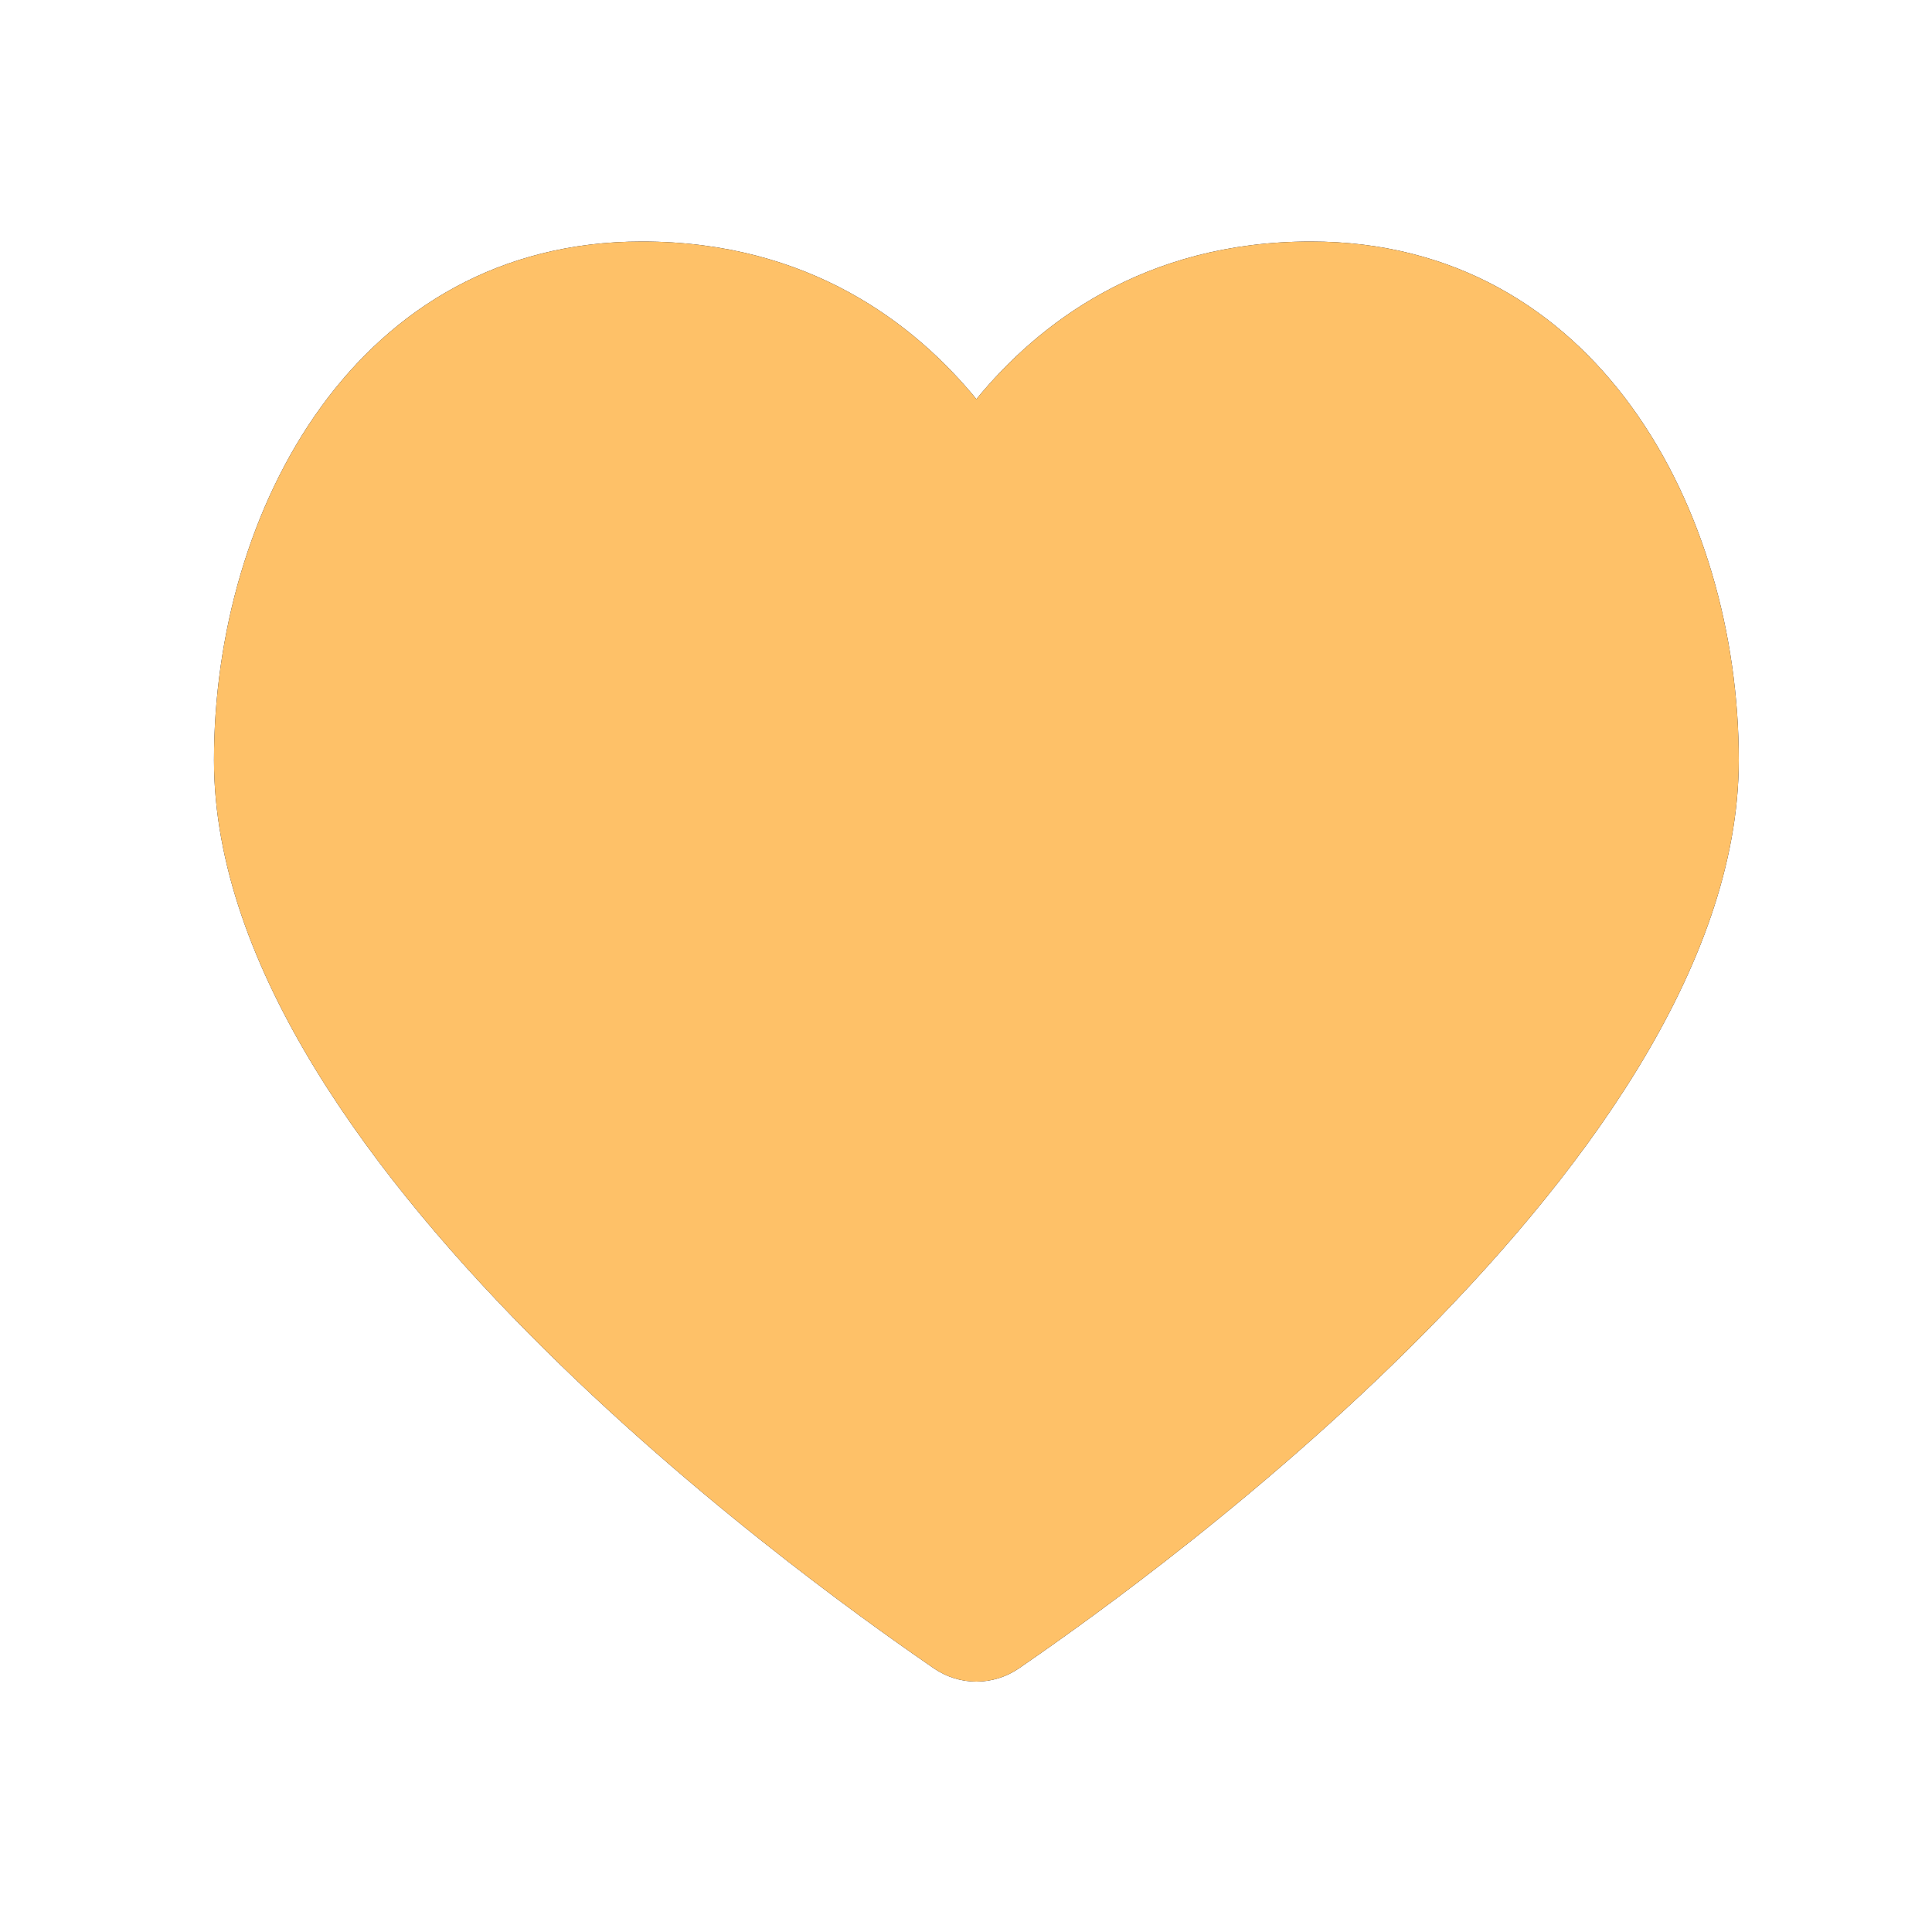
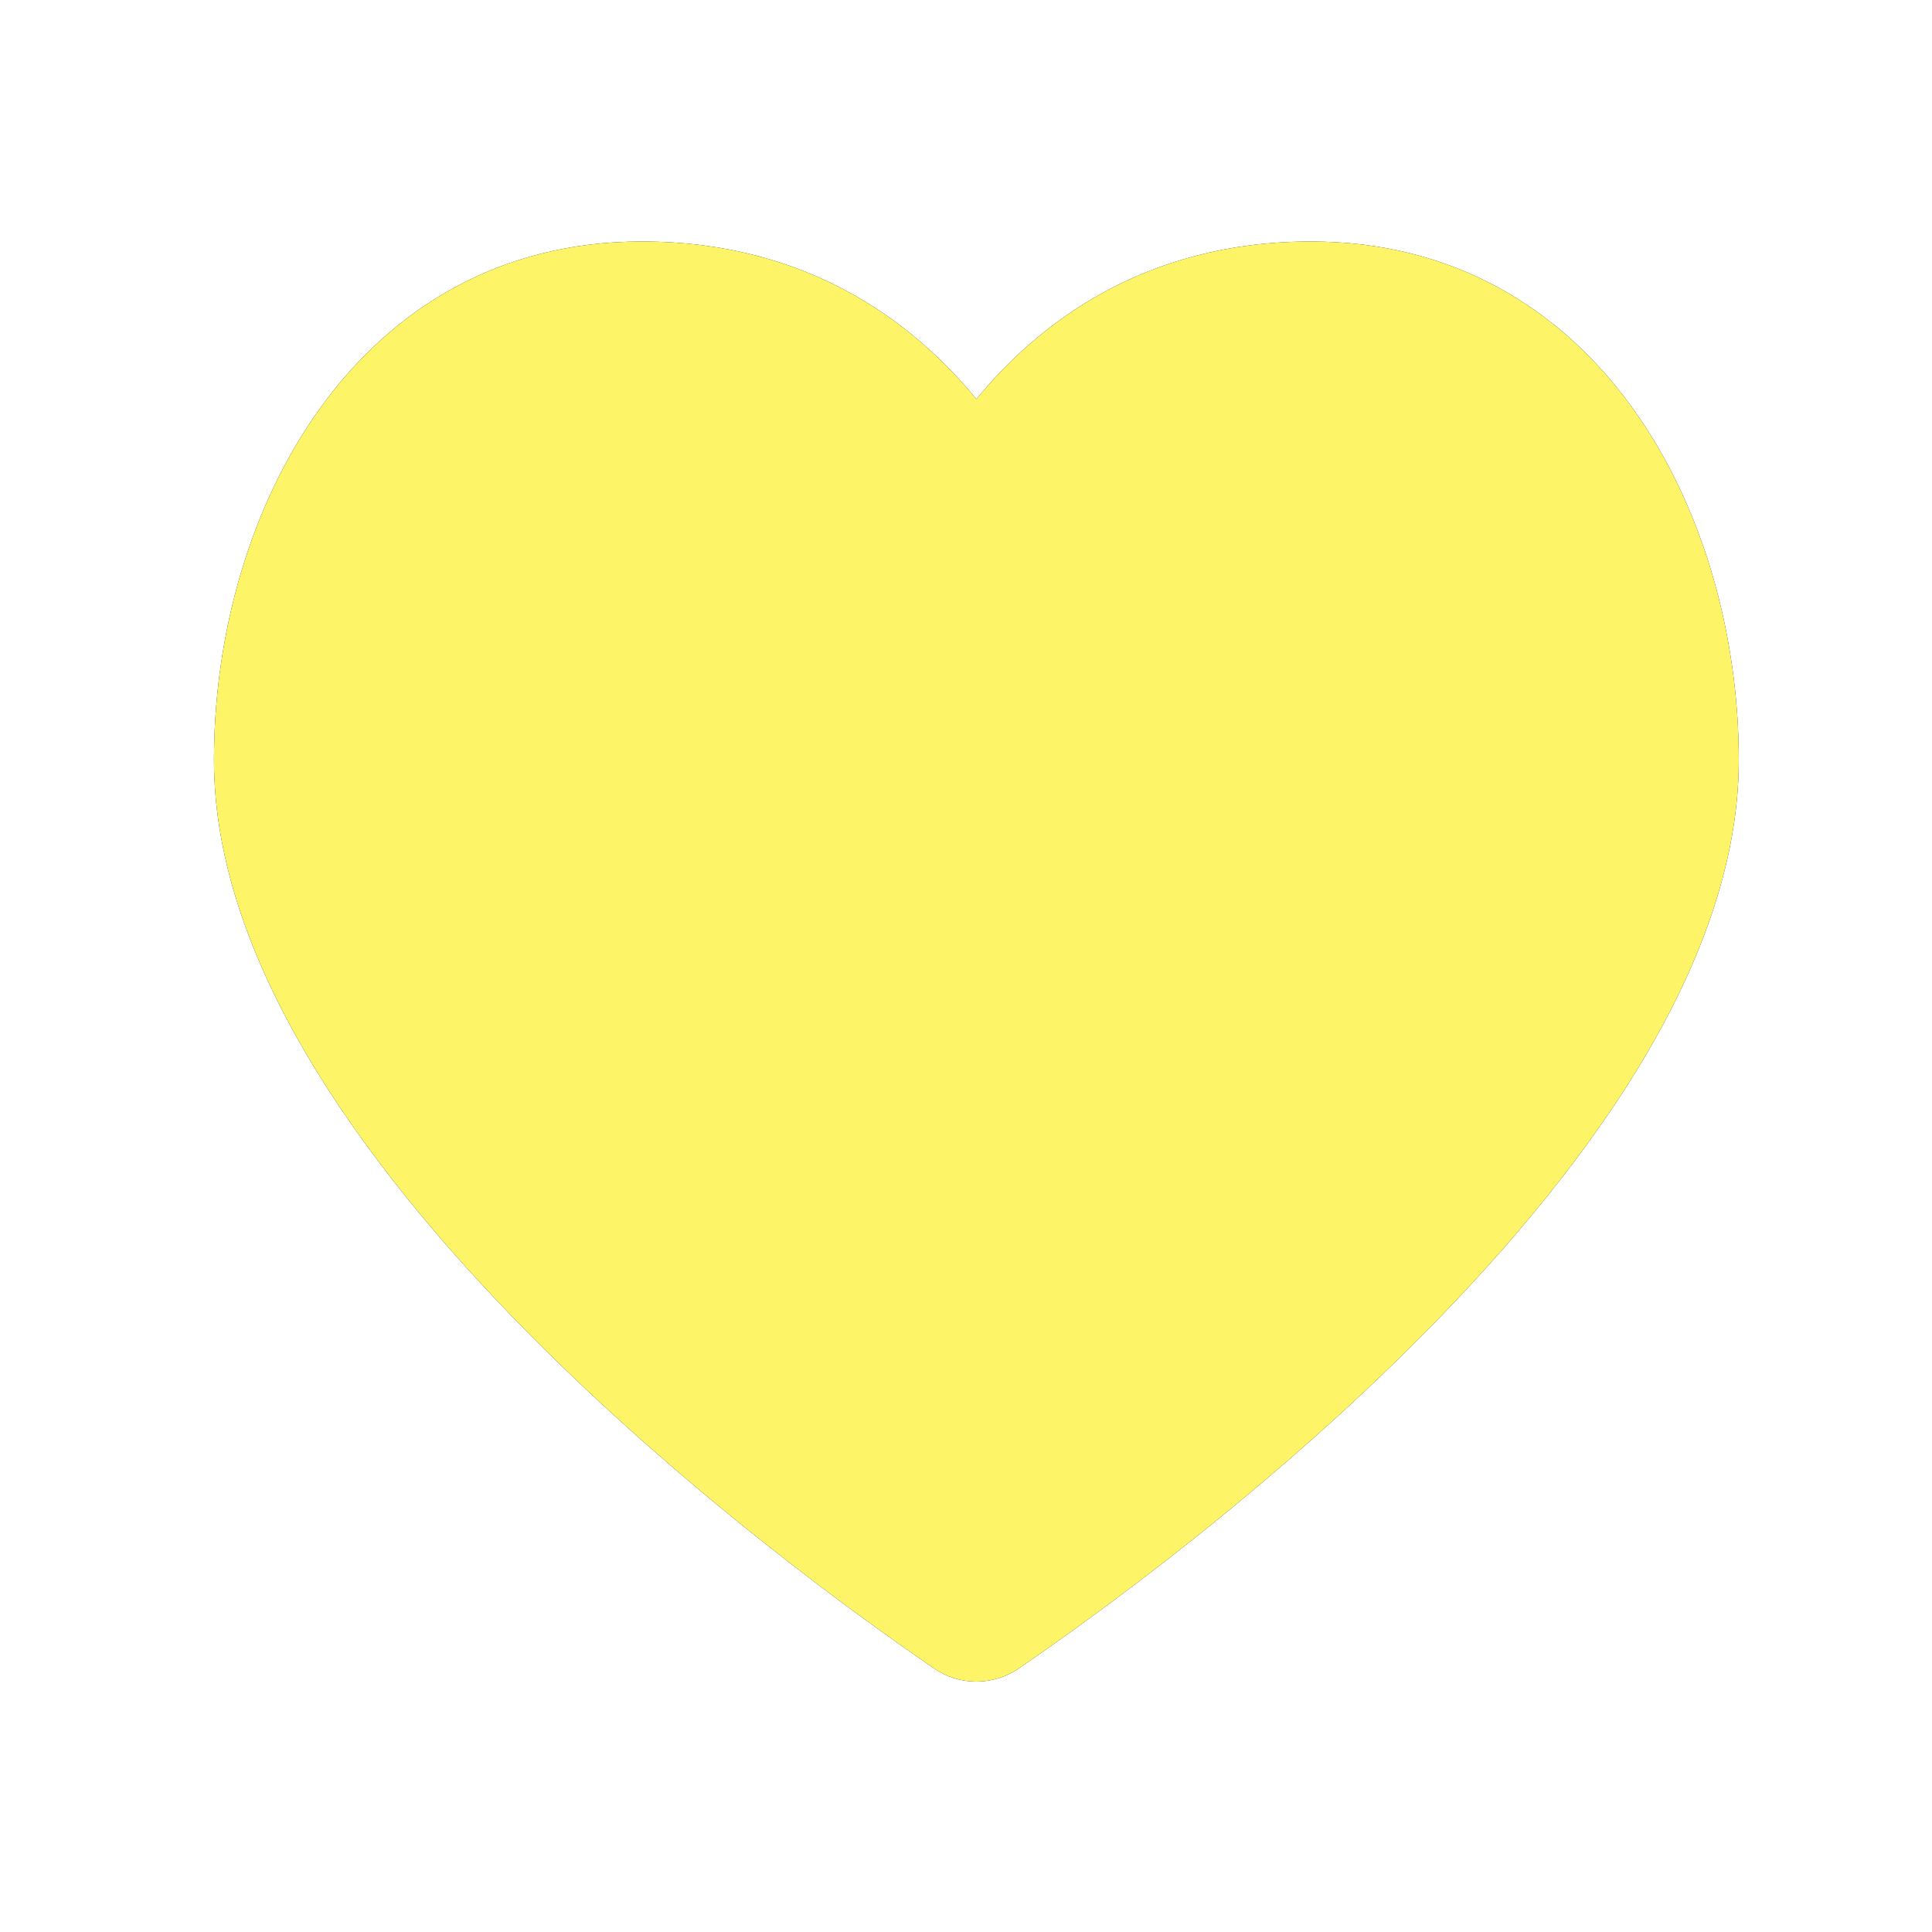
<svg xmlns="http://www.w3.org/2000/svg" width="40px" height="40px" viewBox="0 0 40 40" version="1.1">
  <defs />
  <g id="Page-1" stroke="none" stroke-width="1" fill="none" fill-rule="evenodd">
-     <g id="Artboard" transform="translate(-80, -79)">
-       <g id="hp_1" transform="translate(84, 84)">
+     <g id="Artboard" transform="translate(-240, -79)">
+       <g id="hp_1-copy" transform="translate(244, 84)">
        <path d="M16.215,3.263 C14.945,1.713 12.758,2.27676642e-13 9.29,2.27676642e-13 C3.388,2.27373675e-13 0.43,5.554 0.43,10.74 C0.43,19.314 13.702,28.41 15.331,29.539 C15.597,29.723 15.906,29.816 16.215,29.816 C16.524,29.816 16.833,29.723 17.1,29.539 C18.728,28.41 32,19.314 32,10.74 C32,5.554 29.042,2.27373675e-13 23.139,2.27373675e-13 C19.673,2.27373675e-13 17.485,1.713 16.215,3.263 Z" id="Path" fill="#050F2C" />
-         <path d="M16.215,3.263 C14.945,1.713 12.758,2.27676642e-13 9.29,2.27676642e-13 C3.388,2.27373675e-13 0.43,5.554 0.43,10.74 C0.43,19.314 13.702,28.41 15.331,29.539 C15.597,29.723 15.906,29.816 16.215,29.816 C16.524,29.816 16.833,29.723 17.1,29.539 C18.728,28.41 32,19.314 32,10.74 C32,5.554 29.042,2.27373675e-13 23.139,2.27373675e-13 C19.673,2.27373675e-13 17.485,1.713 16.215,3.263 Z" id="Path" fill="#FEC168" />
+         <path d="M16.215,3.263 C14.945,1.713 12.758,2.27676642e-13 9.29,2.27676642e-13 C3.388,2.27373675e-13 0.43,5.554 0.43,10.74 C0.43,19.314 13.702,28.41 15.331,29.539 C15.597,29.723 15.906,29.816 16.215,29.816 C16.524,29.816 16.833,29.723 17.1,29.539 C18.728,28.41 32,19.314 32,10.74 C32,5.554 29.042,2.27373675e-13 23.139,2.27373675e-13 C19.673,2.27373675e-13 17.485,1.713 16.215,3.263 Z" id="Path" fill="#FEF468" />
      </g>
    </g>
  </g>
</svg>
